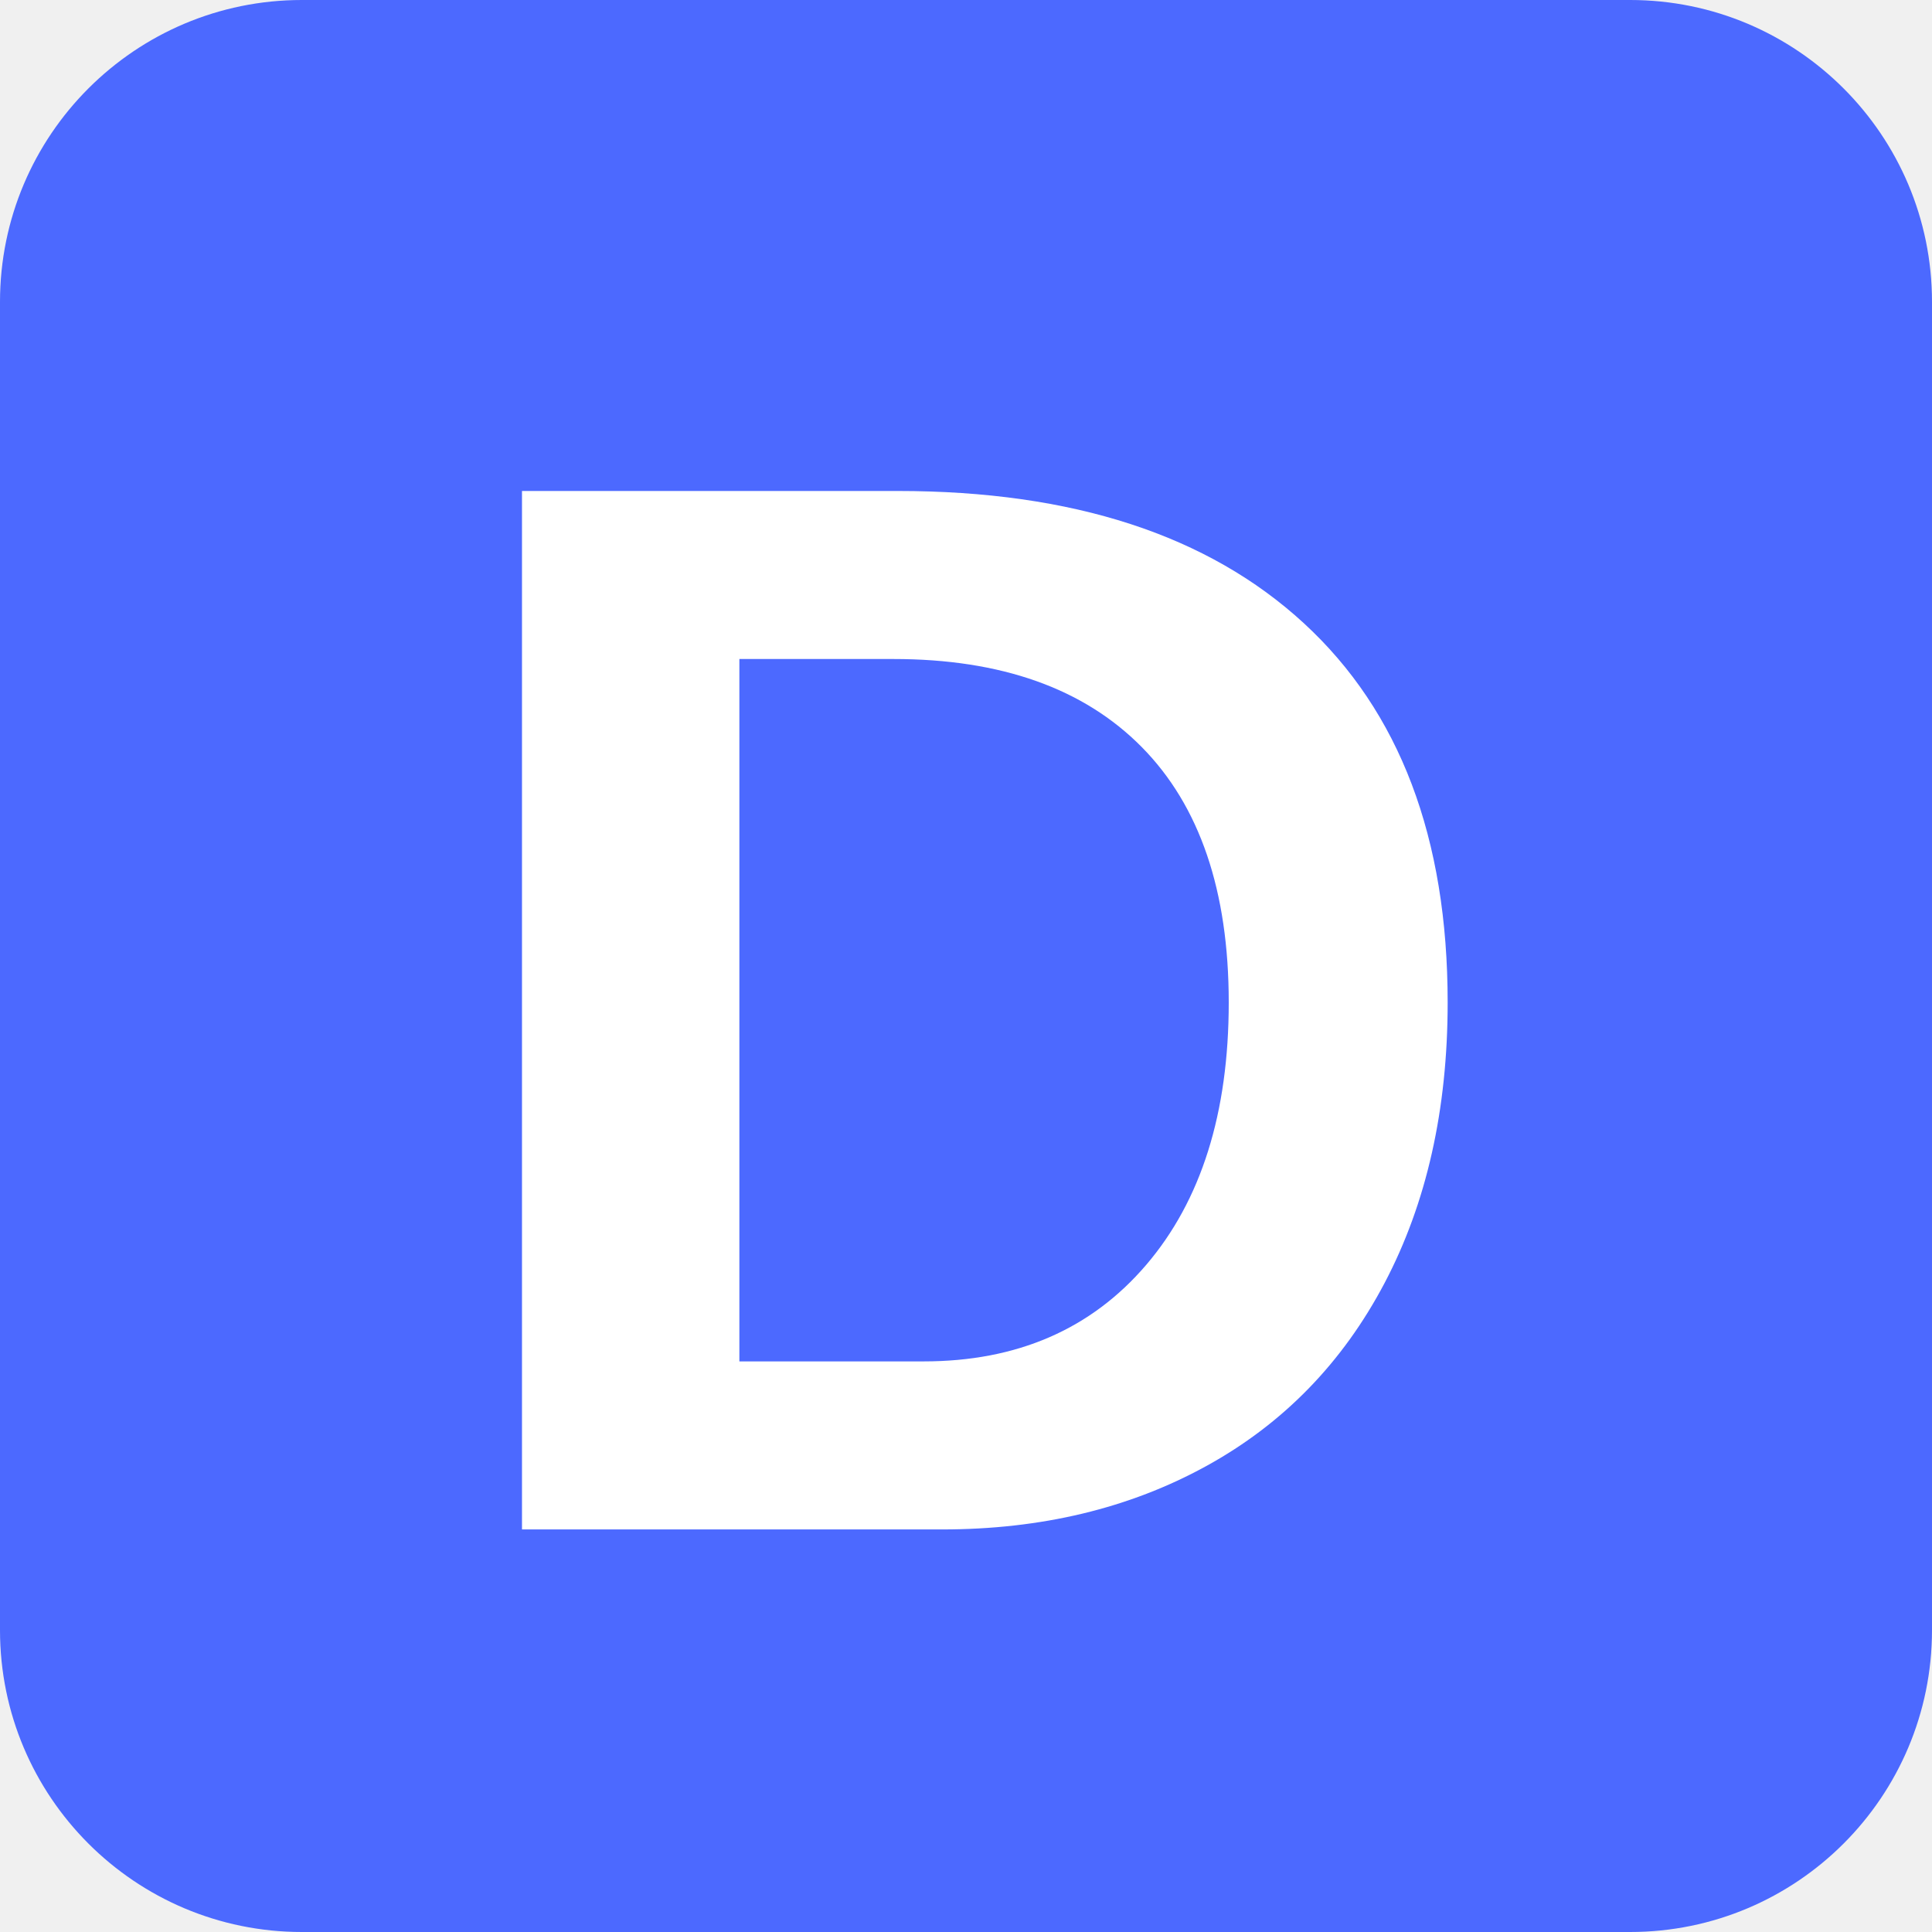
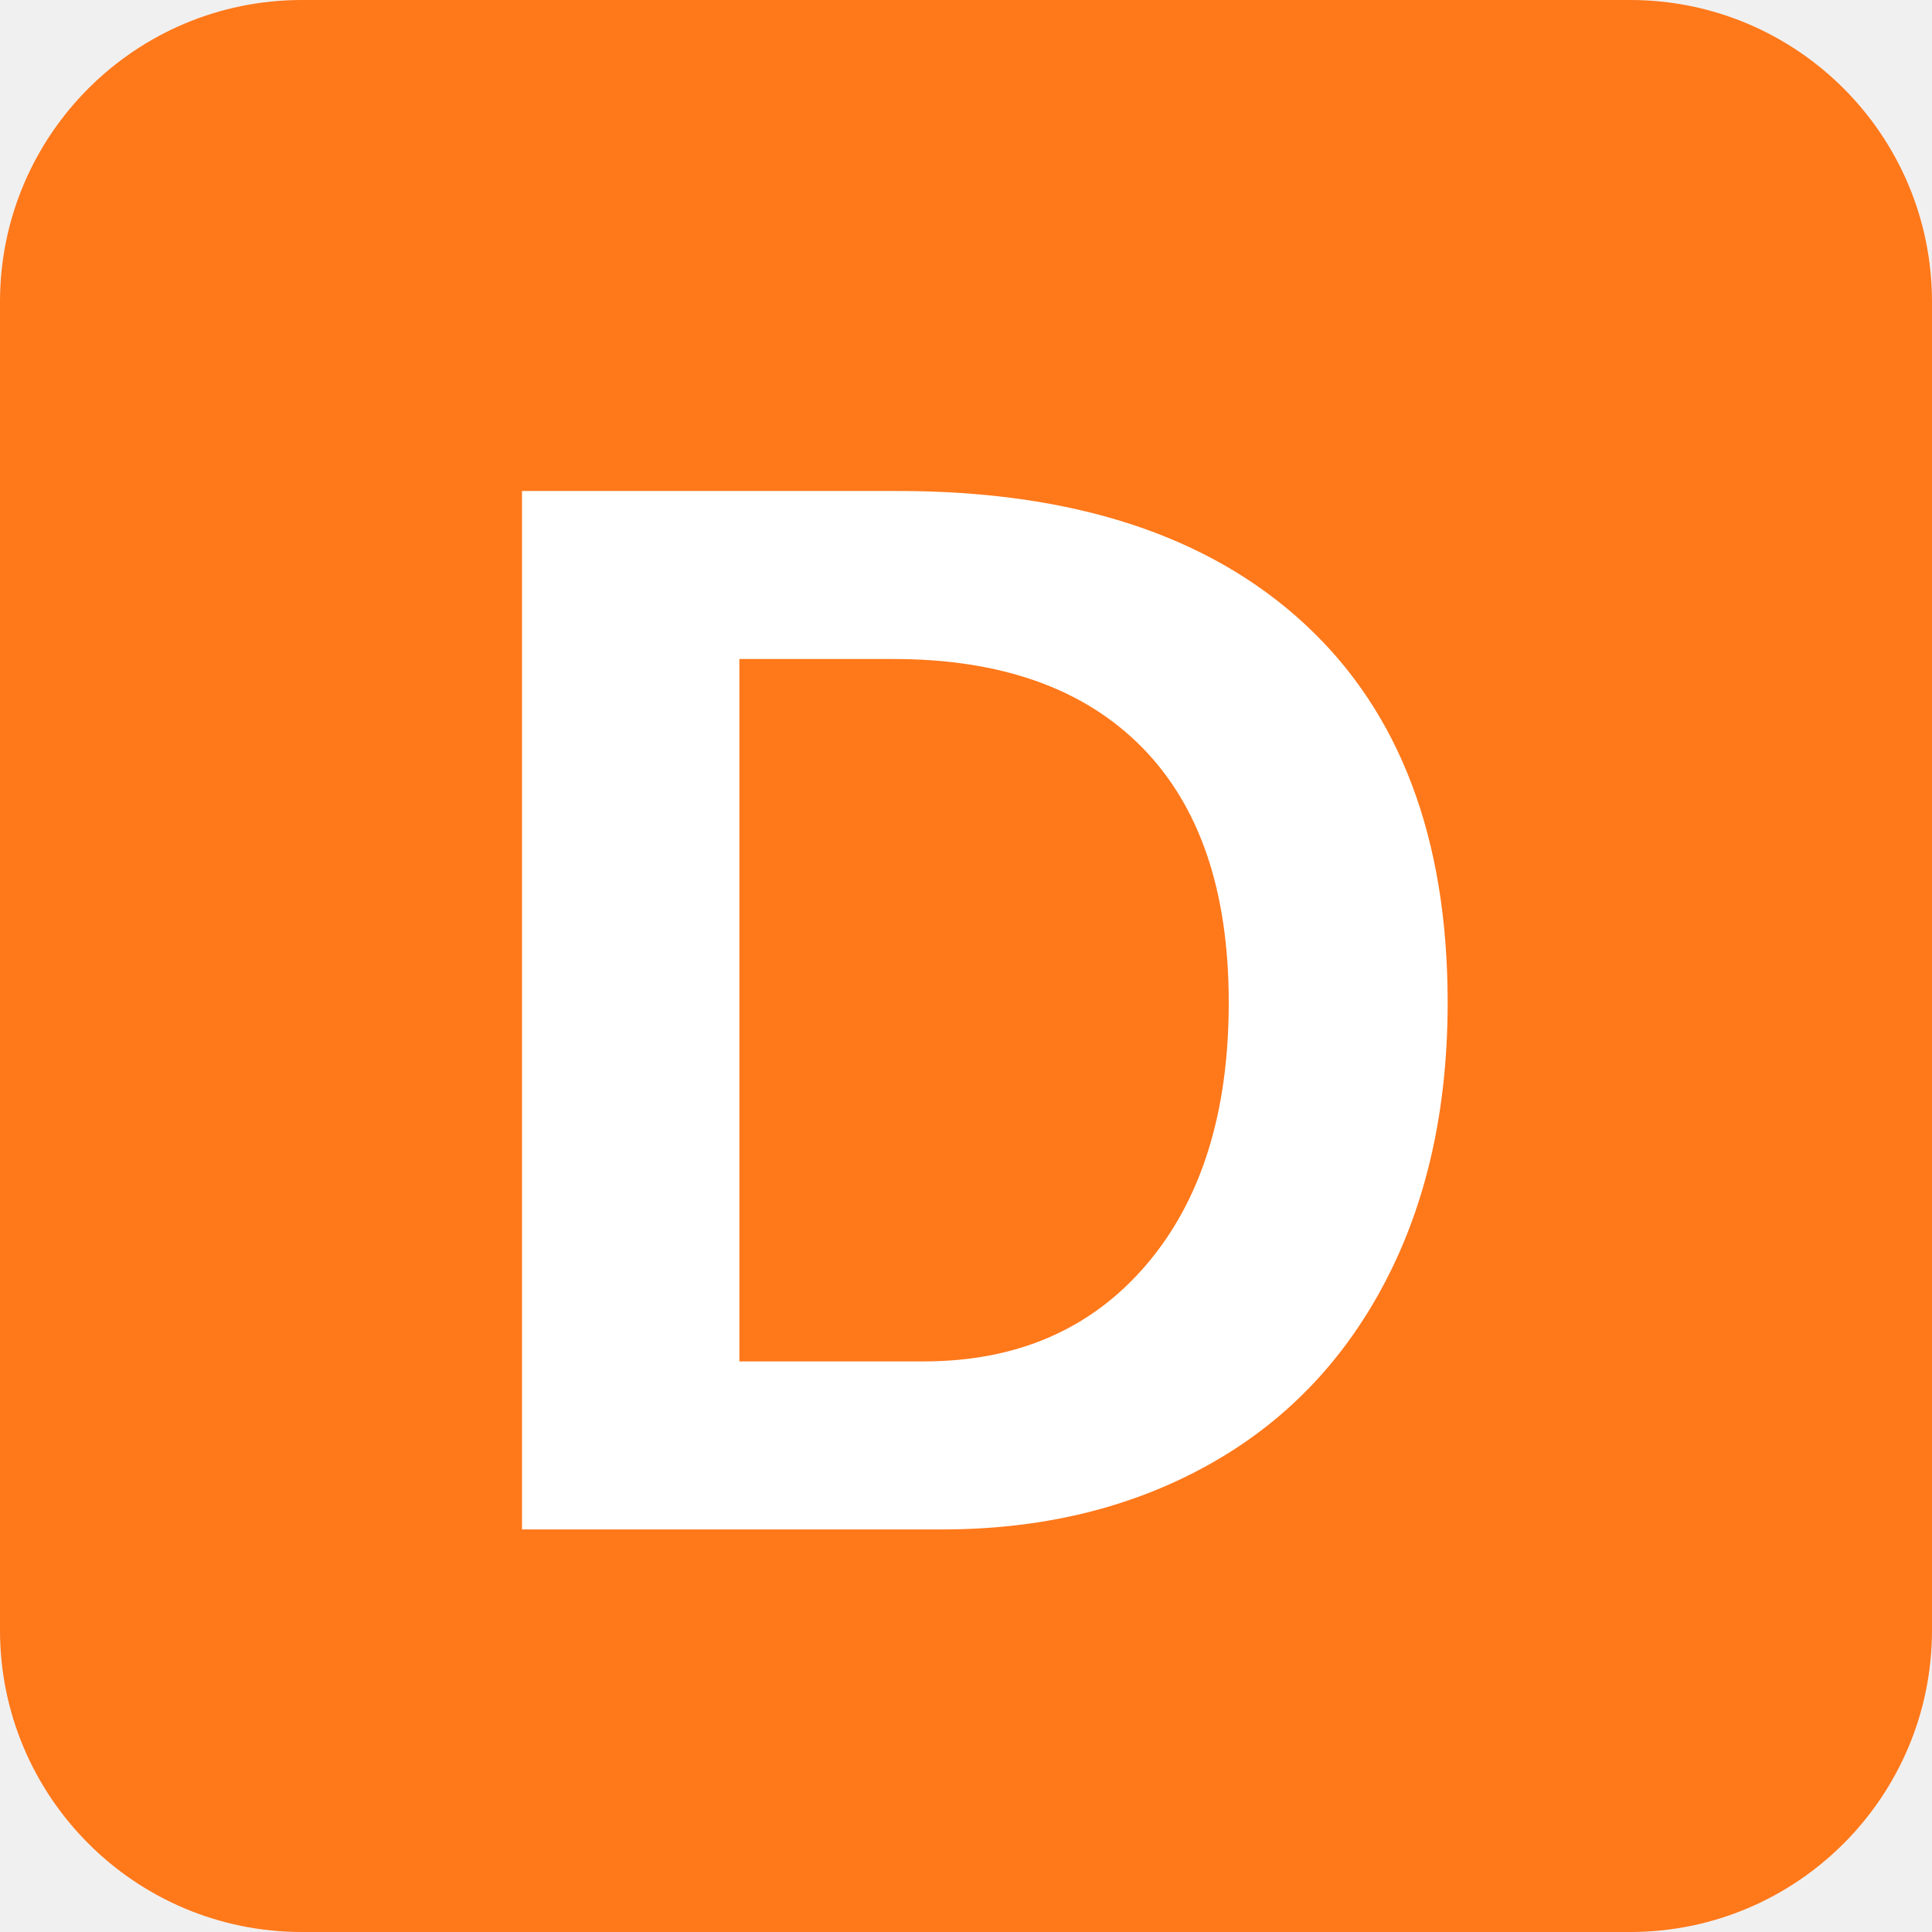
<svg xmlns="http://www.w3.org/2000/svg" width="512" height="512" viewBox="0 0 512 512">
-   <rect width="512" height="512" rx="80" ry="80" fill="#4C69FF" />
+   <rect width="512" height="512" rx="80" ry="80" fill="#ff781a" />
  <text x="50%" y="57%" dominant-baseline="middle" text-anchor="middle" font-family="Arial" font-weight="bold" font-size="400" fill="white">D</text>
</svg>
